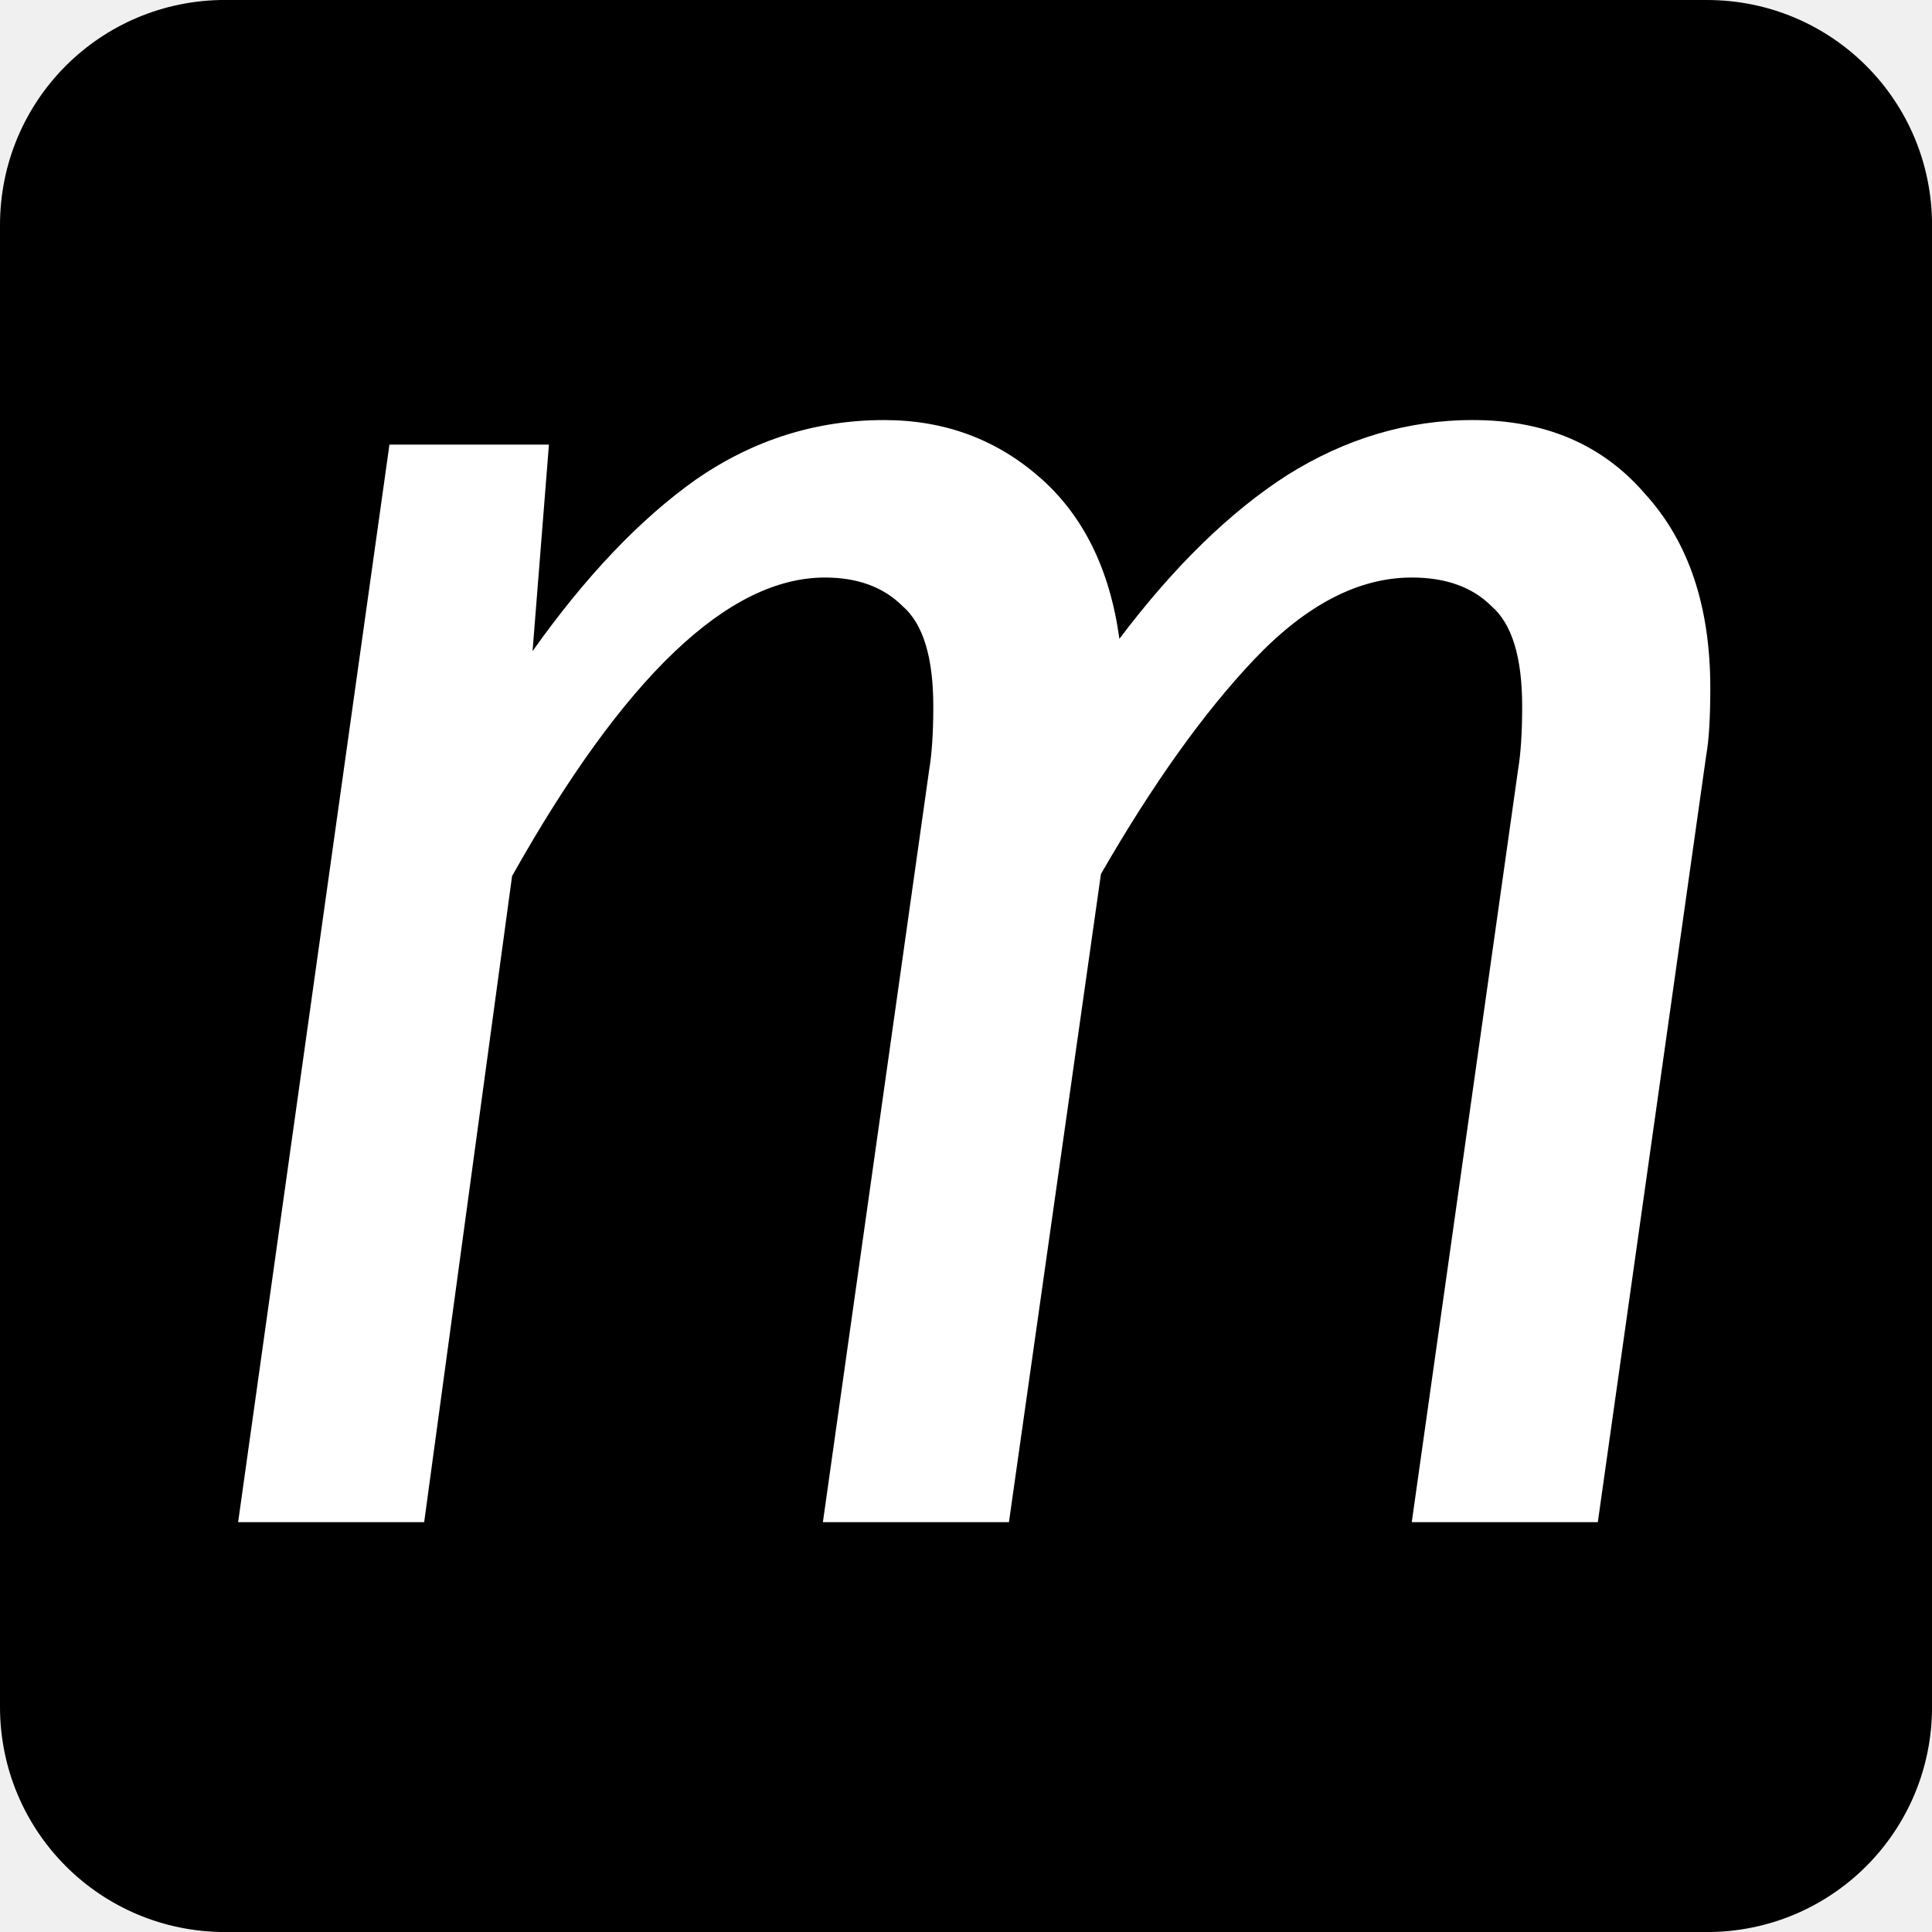
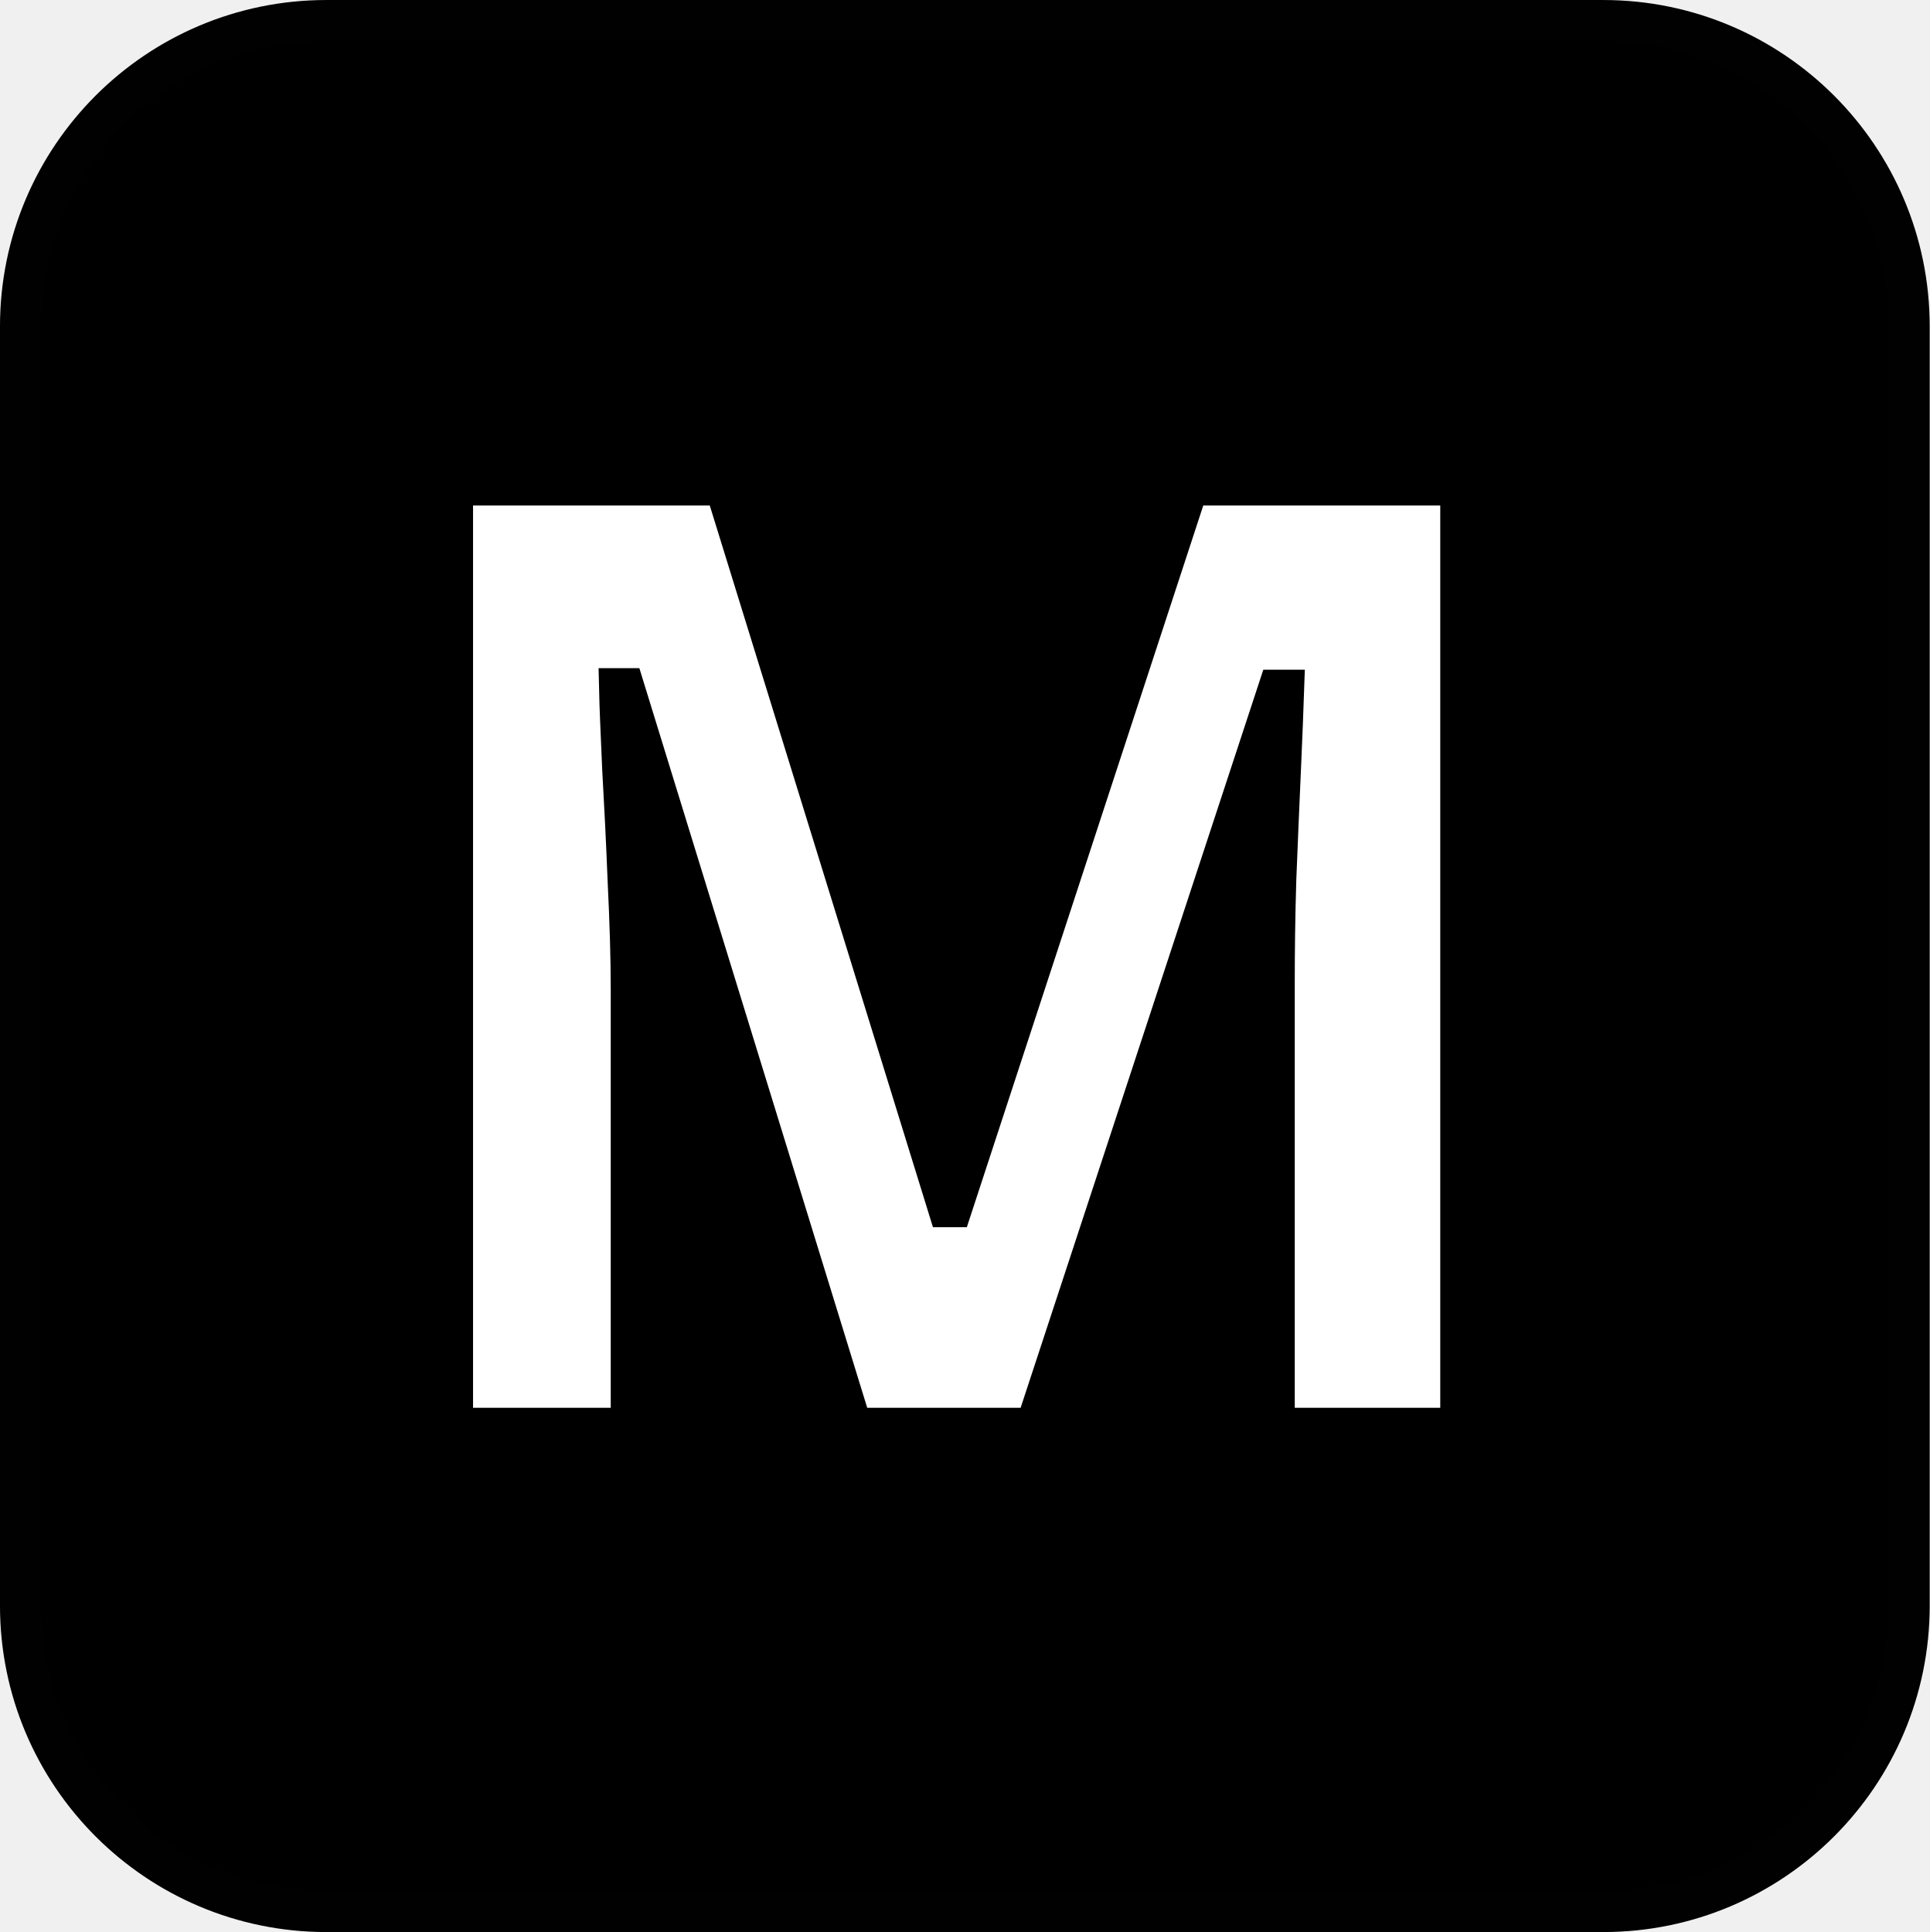
- <svg xmlns="http://www.w3.org/2000/svg" width="40mm" height="40mm" viewBox="0 0 40 40" version="1.1" id="svg1">
+ <svg xmlns="http://www.w3.org/2000/svg" width="38.638mm" height="38.691mm" viewBox="0 0 38.638 38.691" version="1.1" id="svg1">
  <defs id="defs1" />
-   <g id="layer1" transform="translate(-85,-128.5)">
-     <path id="rect1" style="stroke-width:0.217" d="m 89.663,128.5 h 30.675 c 2.583,0 4.663,2.08 4.663,4.663 v 30.675 c 0,2.583 -2.08,4.663 -4.663,4.663 H 89.663 C 87.08,168.5 85,166.42 85,163.837 v -30.675 c 0,-2.583 2.08,-4.663 4.663,-4.663 z" />
-     <path d="m 115.499,137.197 q 2.244,0 3.556,1.524 1.355,1.482 1.355,4.022 0,0.931 -0.085,1.397 l -2.244,15.875 h -3.852 l 2.201,-15.579 q 0.085,-0.508 0.085,-1.312 0,-1.524 -0.635,-2.074 -0.593,-0.593 -1.651,-0.593 -1.651,0 -3.26,1.693 -1.566,1.651 -3.175,4.445 l -1.905,13.42 h -3.852 l 2.201,-15.579 q 0.085,-0.508 0.085,-1.312 0,-1.524 -0.635,-2.074 -0.593,-0.593 -1.609,-0.593 -3.006,0 -6.477,6.181 l -1.82,13.377 h -3.852 l 3.133,-22.31 h 3.302 l -0.339,4.276 q 1.651,-2.328 3.387,-3.556 1.778,-1.228 3.895,-1.228 1.863,0 3.217,1.185 1.355,1.185 1.651,3.344 1.693,-2.244 3.471,-3.387 1.82,-1.143 3.852,-1.143 z" id="text1" style="font-style:italic;font-size:42.333px;font-family:'Fira Sans';-inkscape-font-specification:'Fira Sans Italic';letter-spacing:1.323px;fill:#ffffff;stroke-width:0.265" aria-label="m" />
+   <g id="layer1" transform="translate(-85.68084,-129.1543)">
+     <rect style="fill:#000000;stroke:#010101;stroke-width:0.821;stroke-opacity:1" id="rect1" width="37.818" height="37.871" x="86.091" y="129.565" ry="6.127" />
+     <text xml:space="preserve" style="font-style:normal;font-variant:normal;font-weight:bold;font-stretch:normal;font-size:26.458px;font-family:'Fira Sans';-inkscape-font-specification:'Fira Sans Bold';letter-spacing:0.265px;fill:#ffffff;fill-opacity:1;stroke:#000000;stroke-width:0.821;stroke-opacity:1" x="92.366" y="157.76" id="text1">
+       <tspan id="tspan1" style="font-style:normal;font-variant:normal;font-weight:bold;font-stretch:normal;font-size:26.458px;font-family:Montserrat;-inkscape-font-specification:'Montserrat Bold';fill:#ffffff;fill-opacity:1;stroke:#000000;stroke-width:0.821;stroke-opacity:1" x="92.366" y="157.76">M</tspan>
+     </text>
  </g>
</svg>
